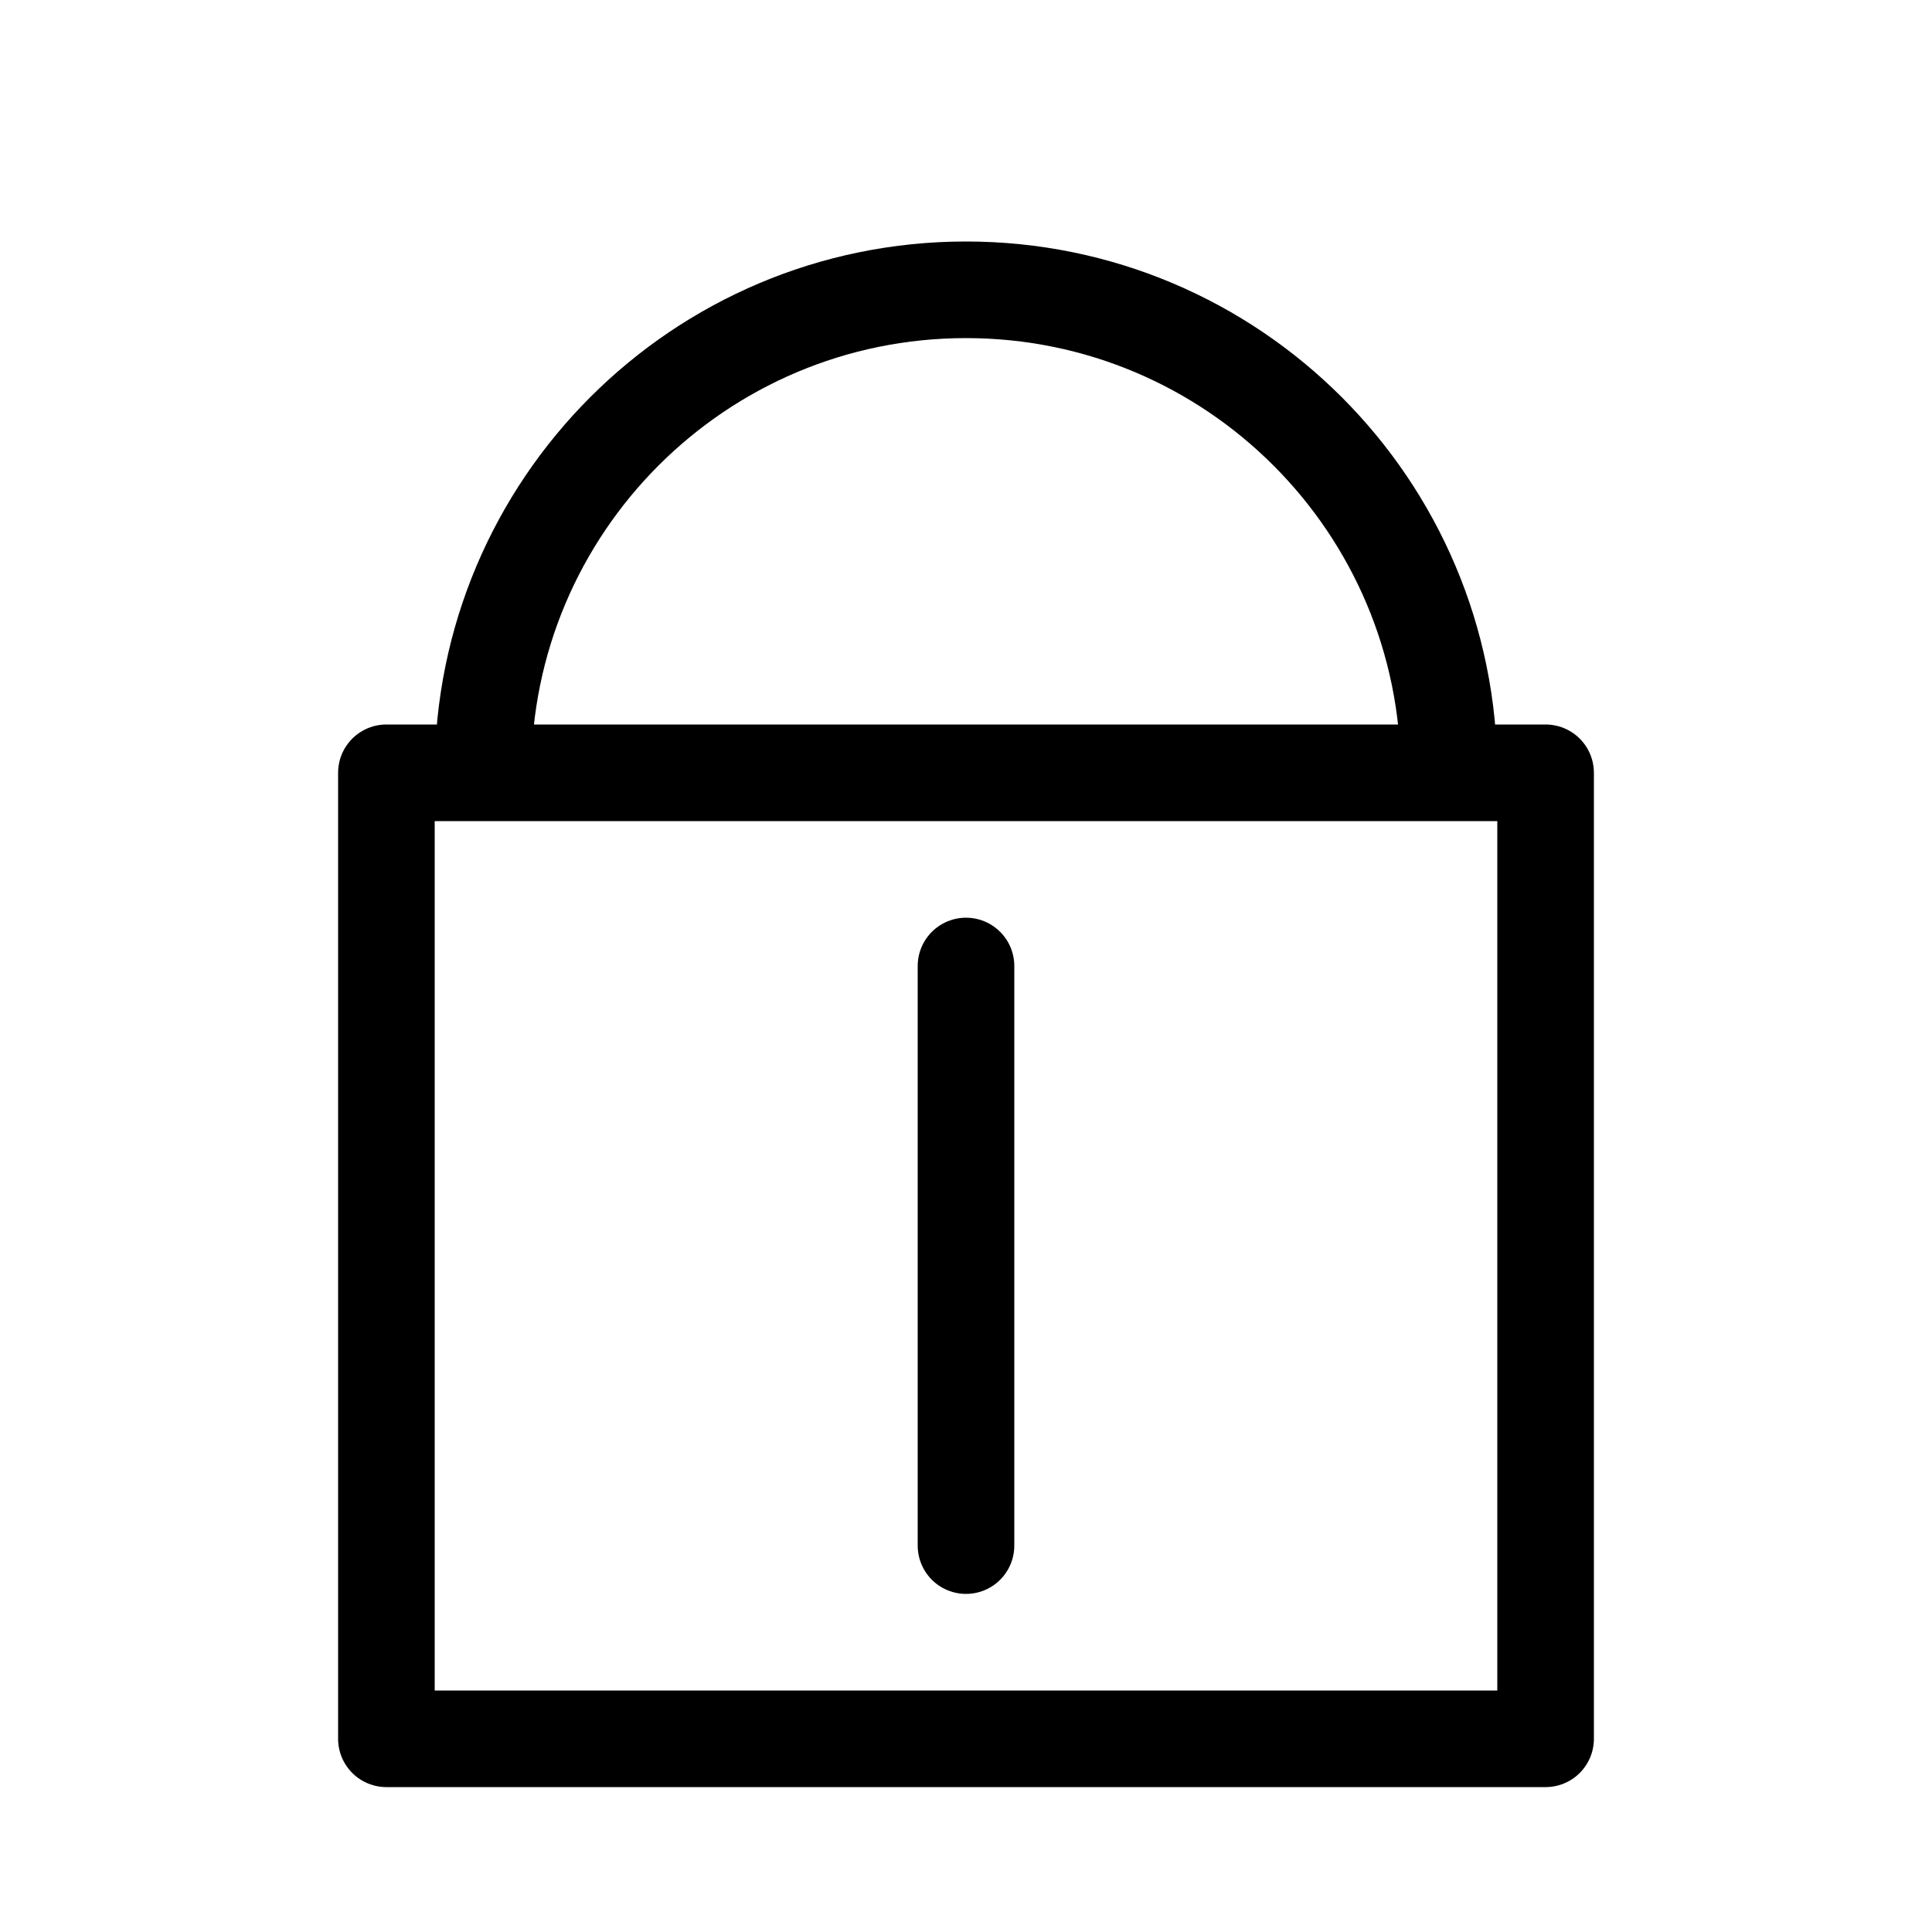
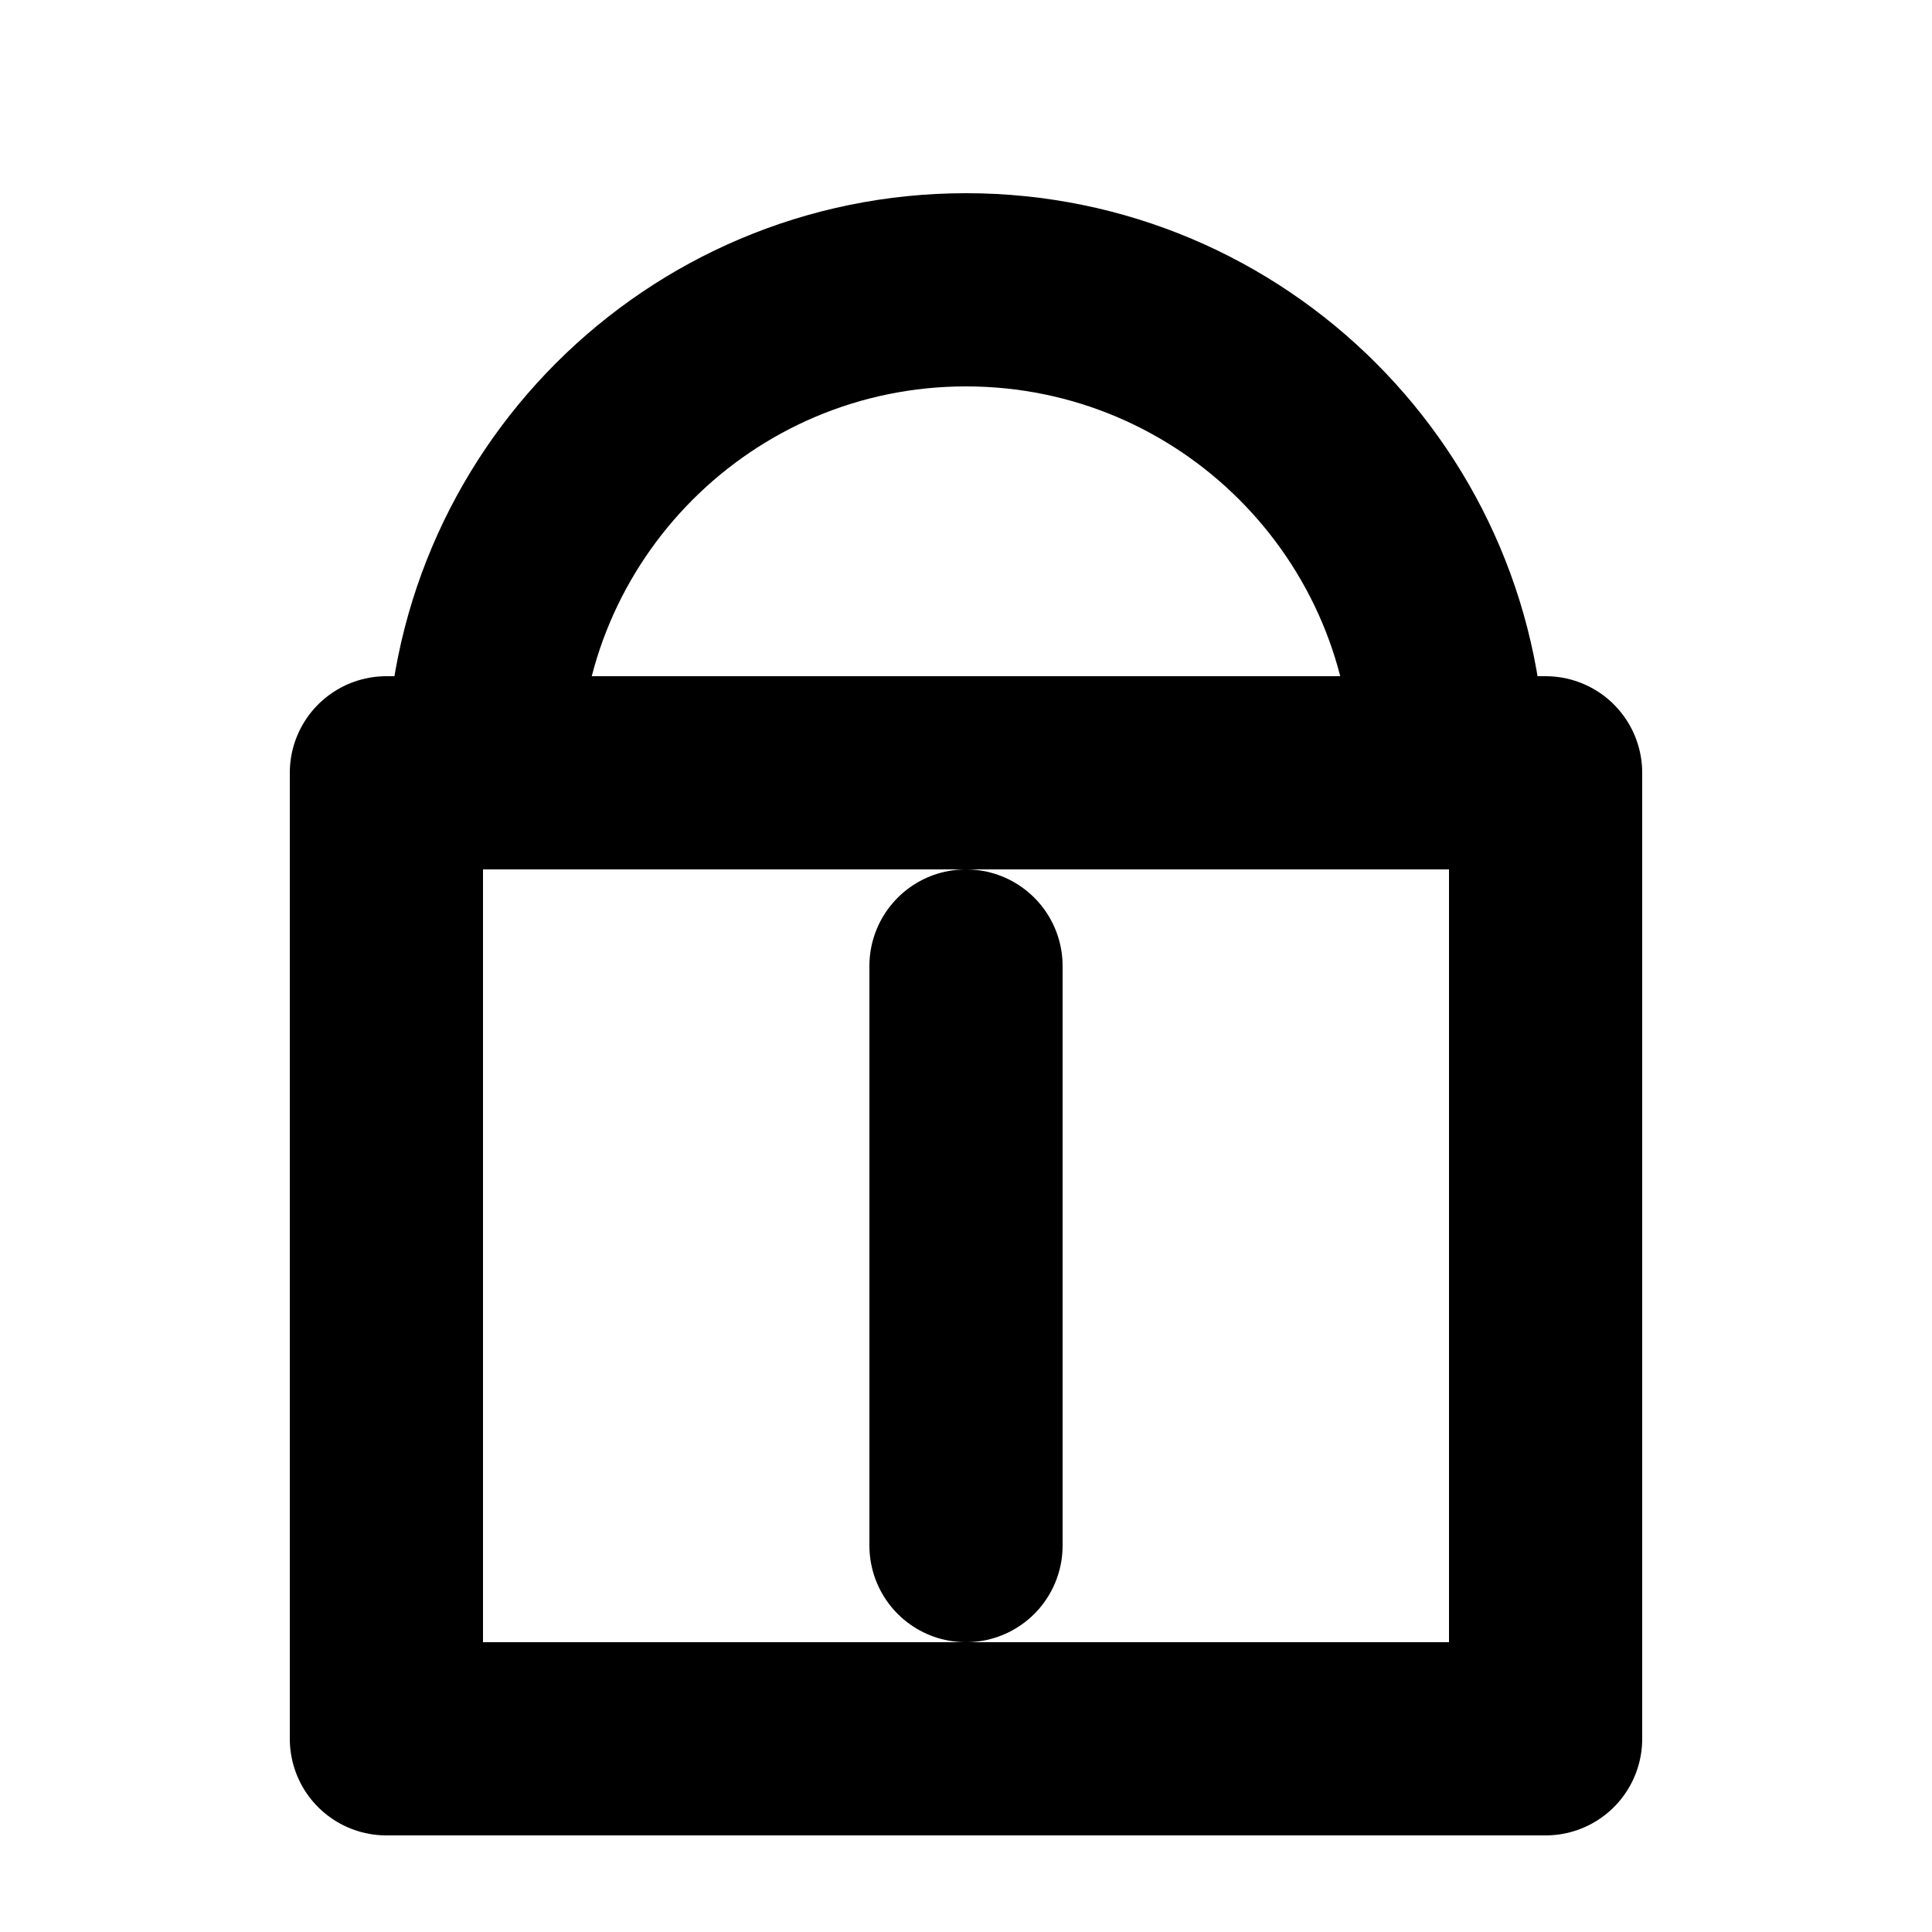
- <svg xmlns="http://www.w3.org/2000/svg" viewBox="0 0 100 100" width="100" height="100" fill="transparent" stroke="currentColor" stroke-width="5" stroke-linecap="round" stroke-linejoin="round">
+ <svg xmlns="http://www.w3.org/2000/svg" viewBox="0 0 100 100" width="100" height="100" fill="transparent" stroke="currentColor" stroke-width="10" stroke-linecap="round" stroke-linejoin="round">
  <path d="             M20 40             V90             H80             V40 Z             M25 40             A25 25 0 0 1 75 40             M50 50             V80             " />
</svg>
